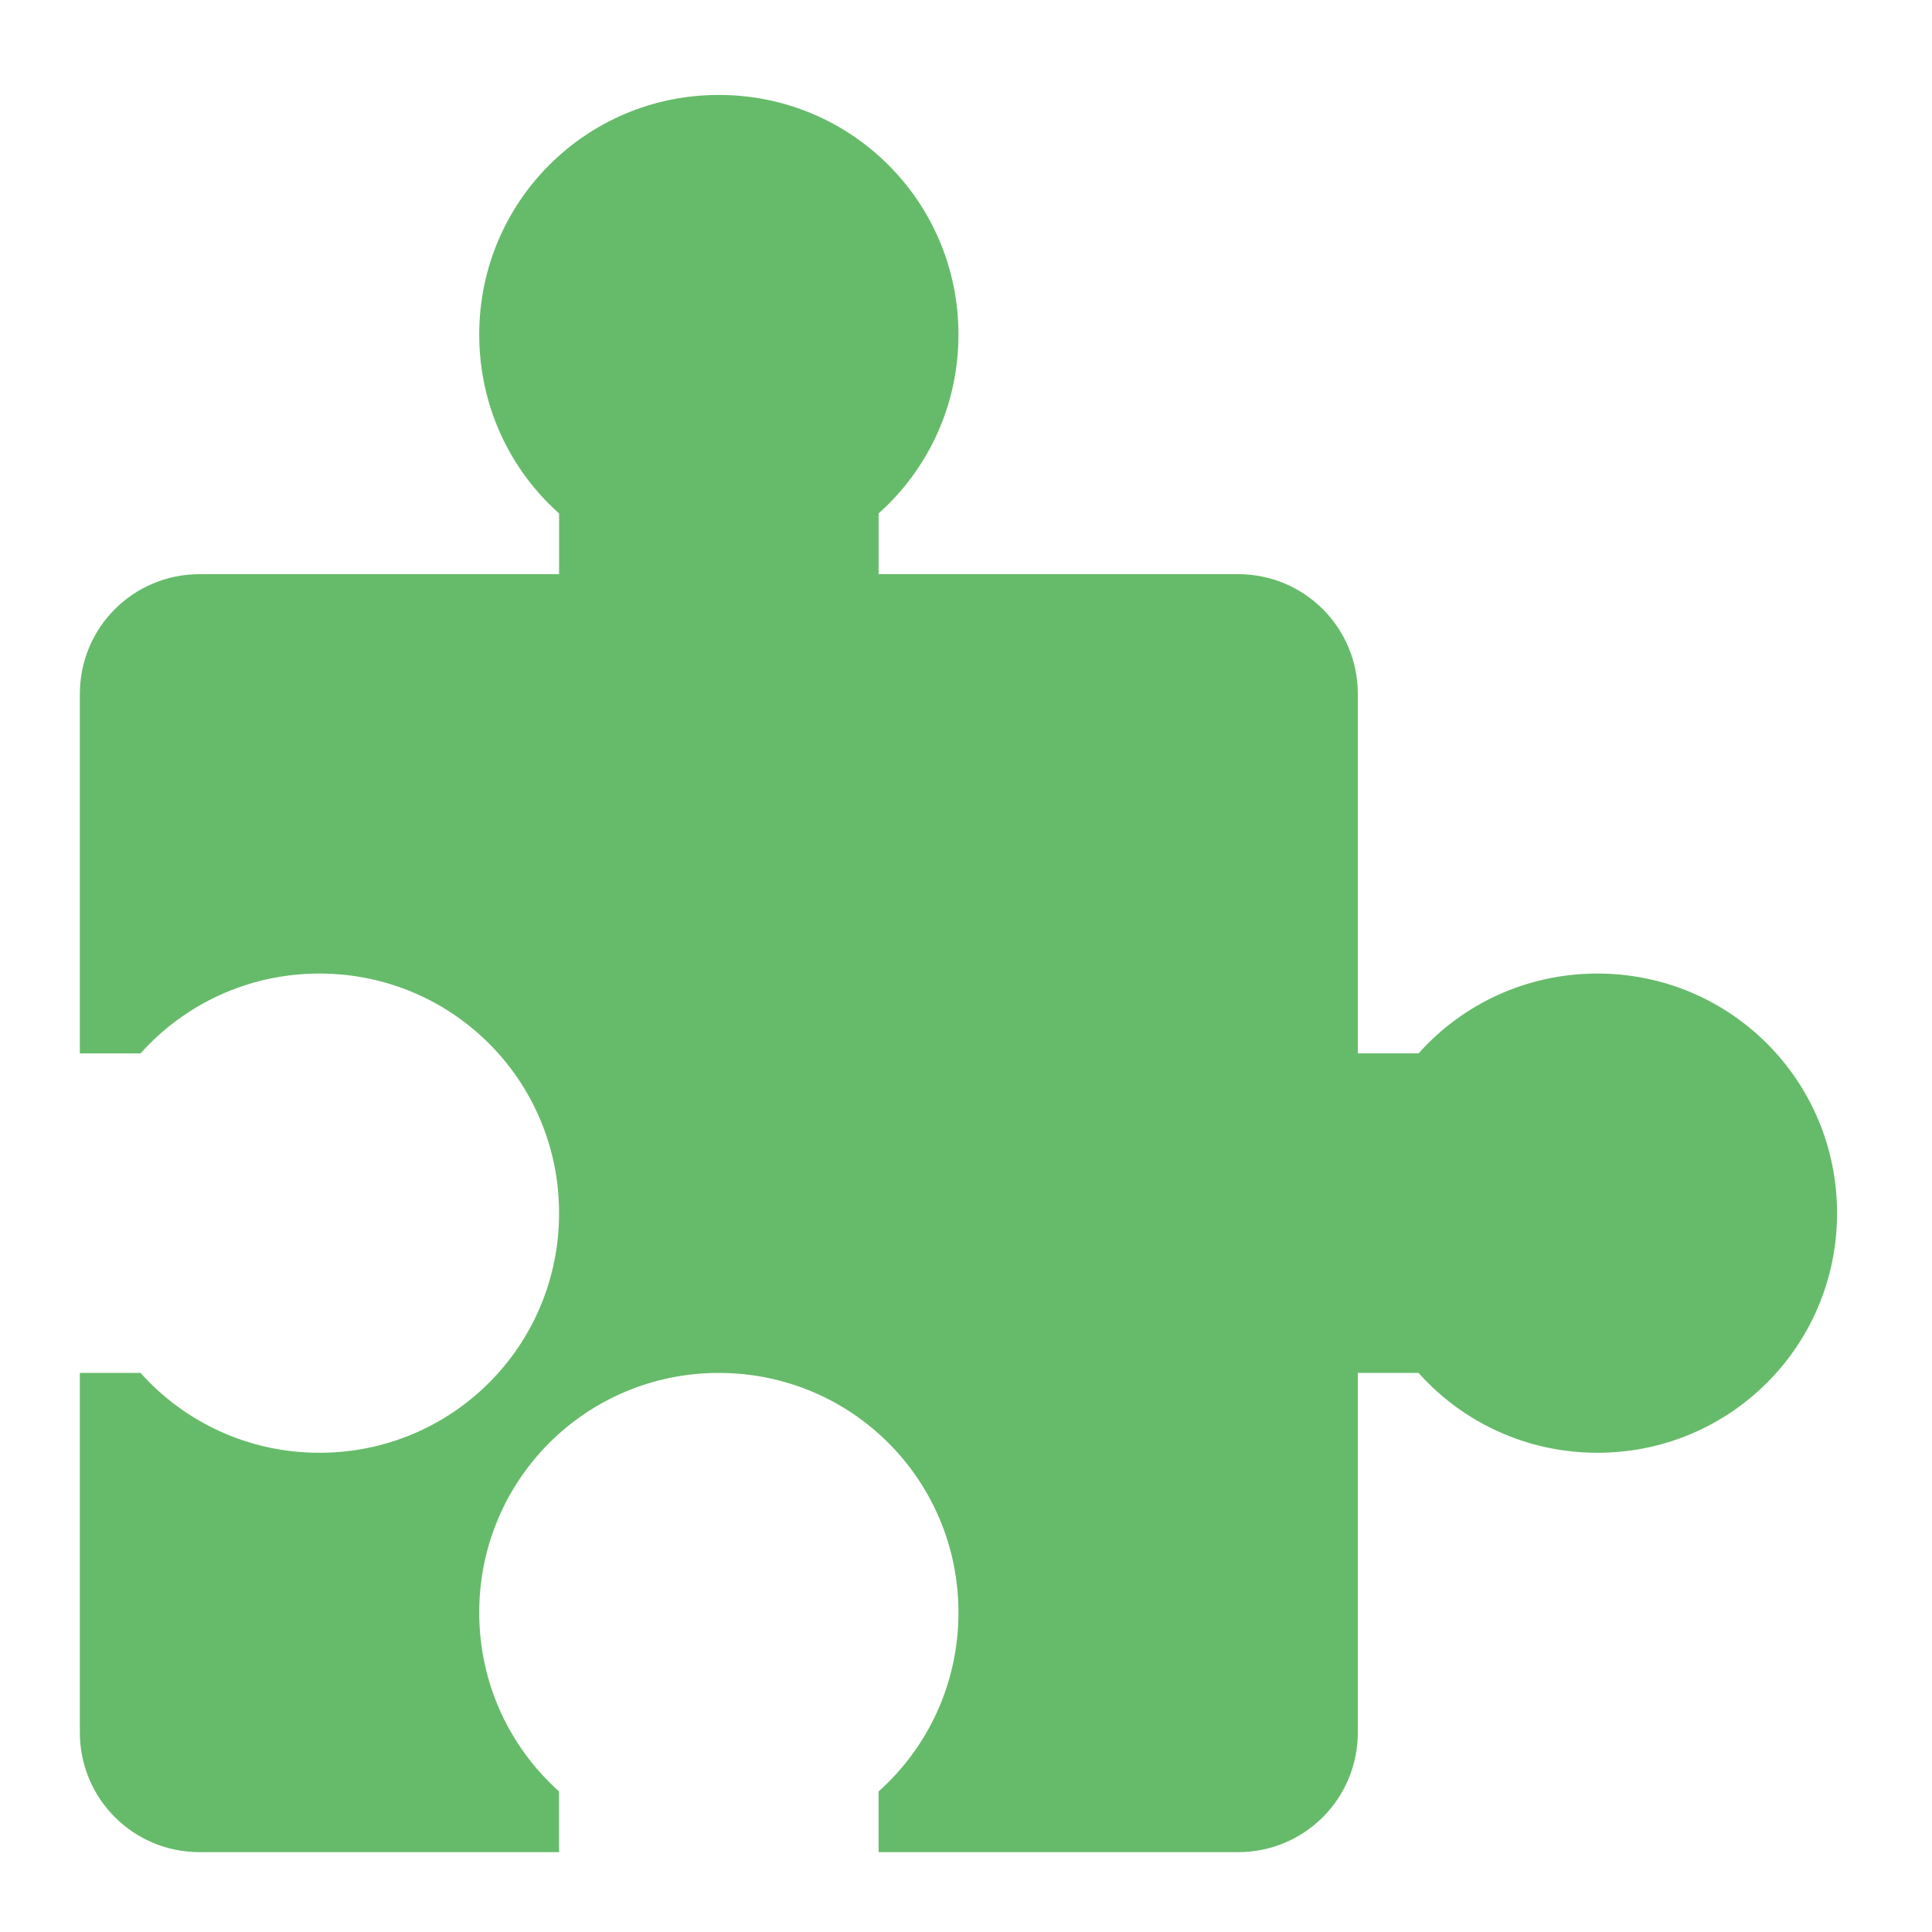
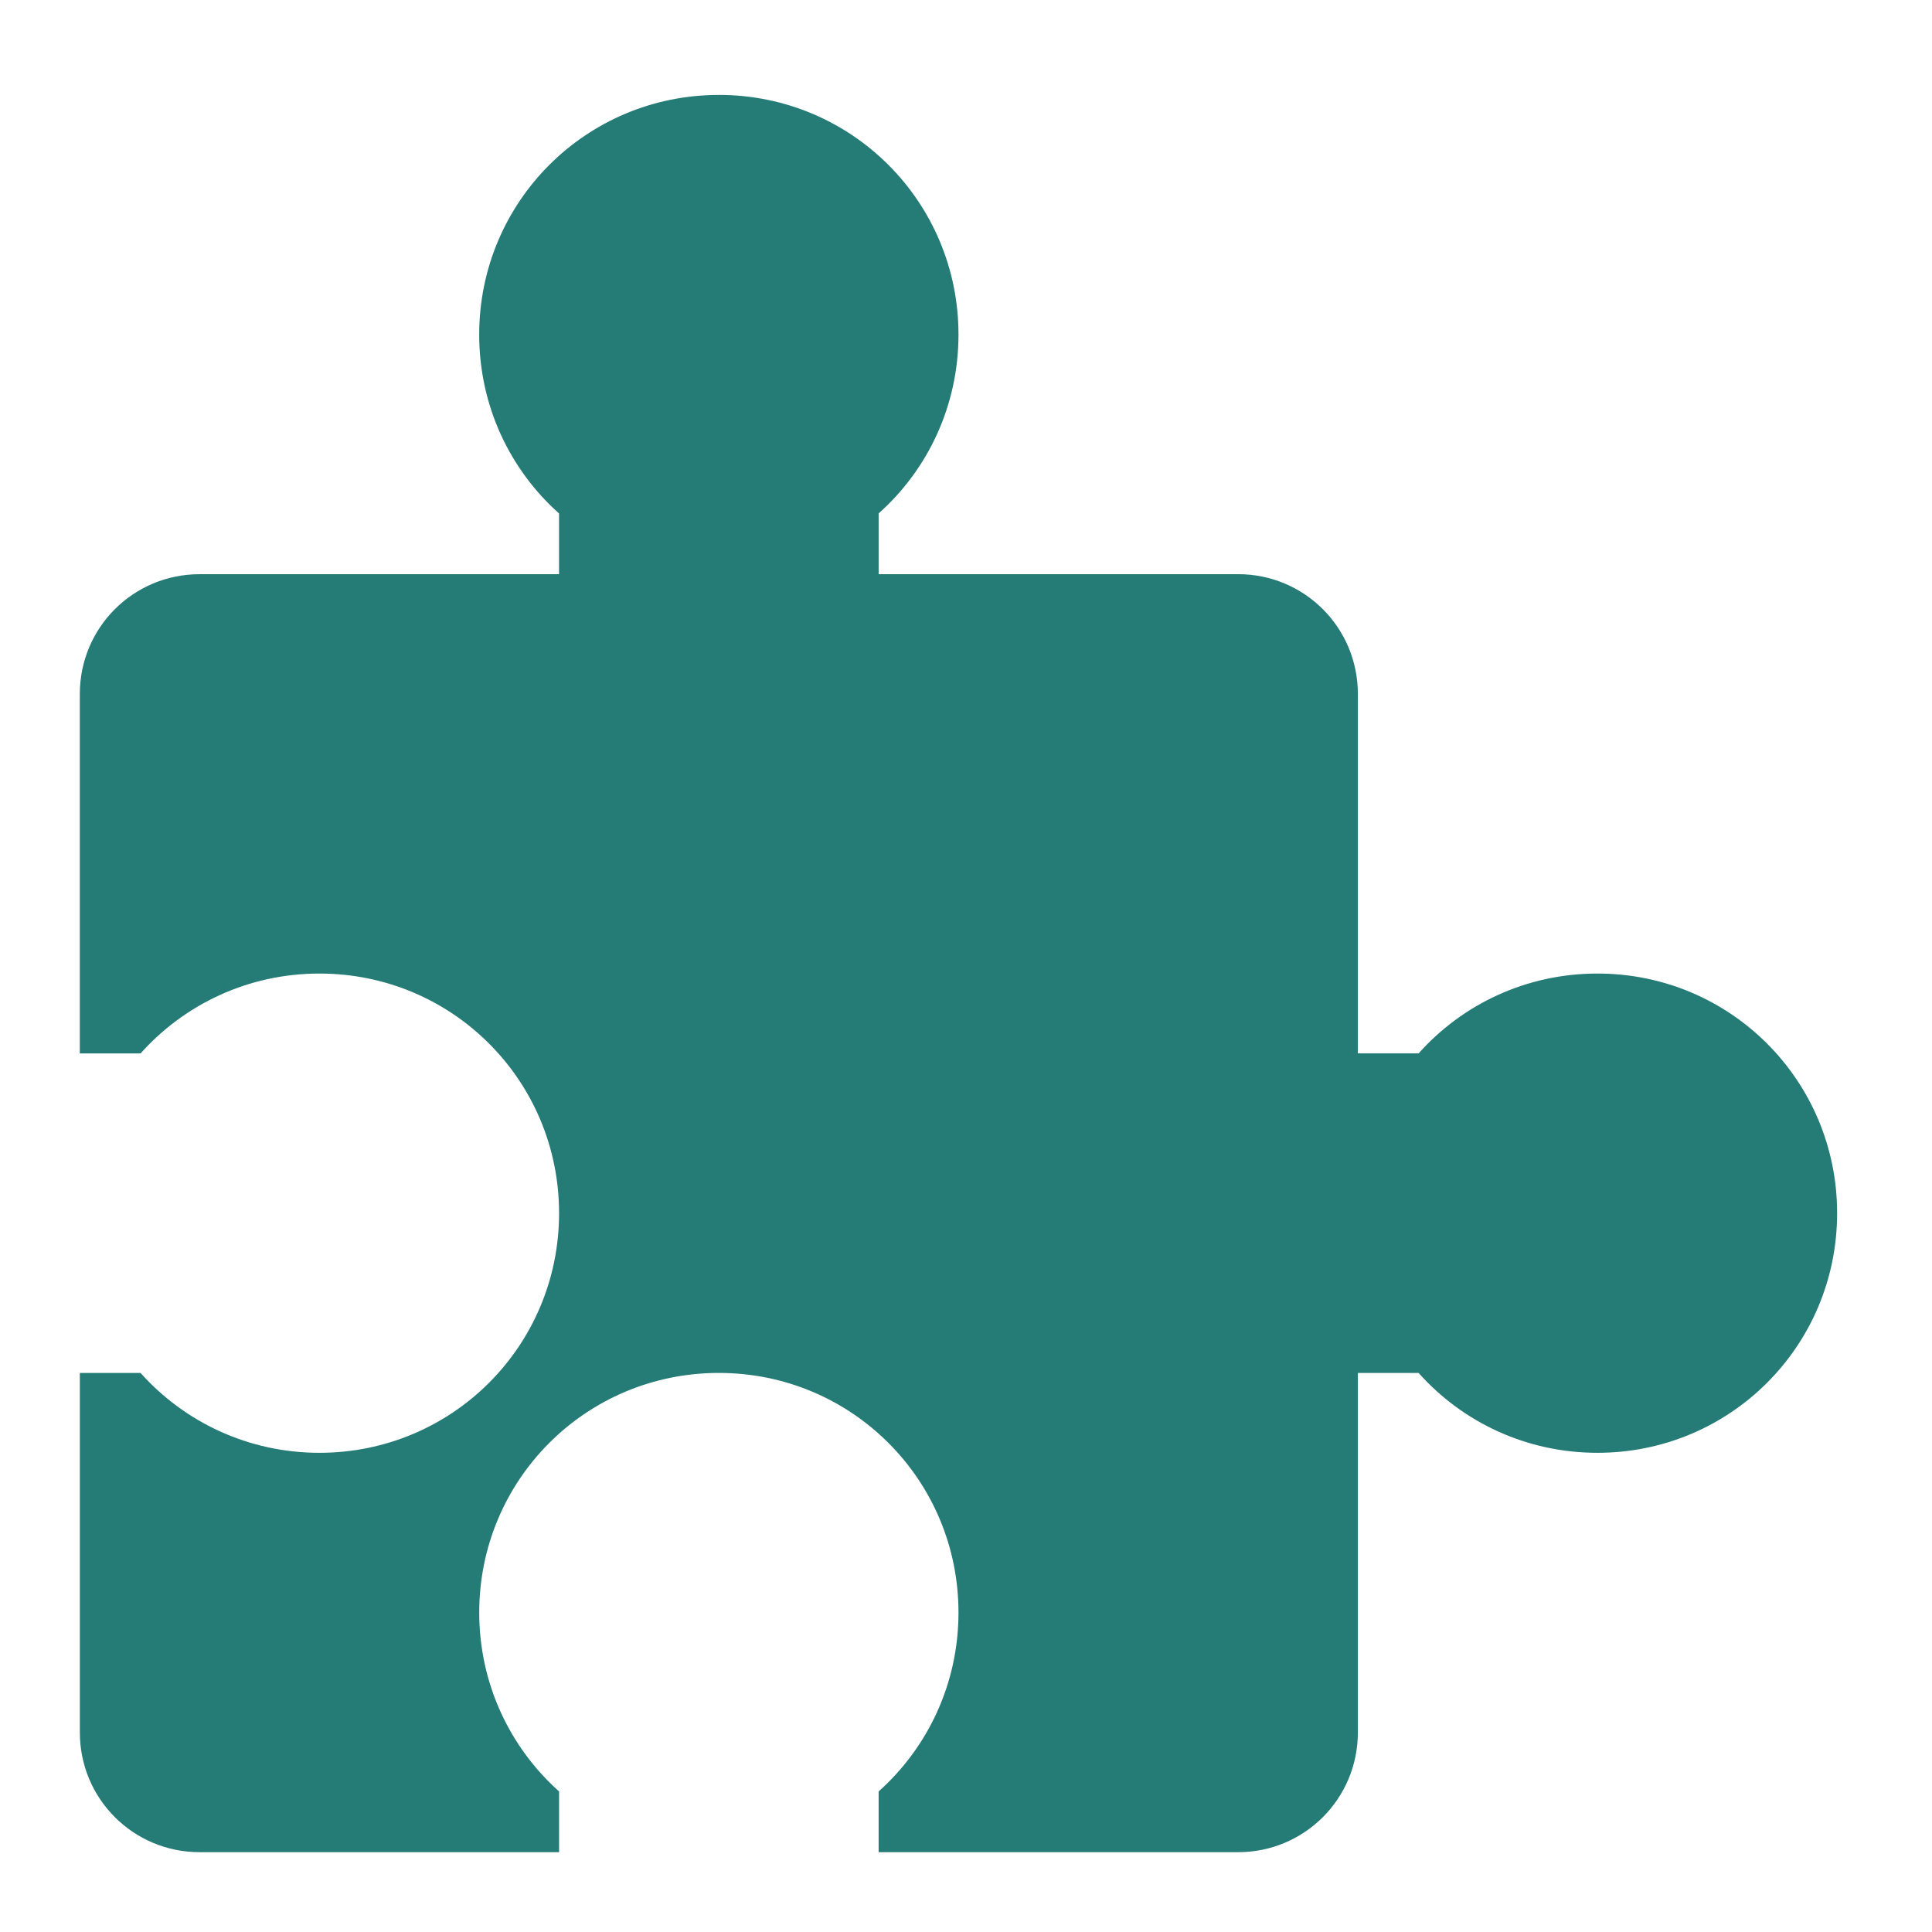
- <svg xmlns="http://www.w3.org/2000/svg" width="64px" height="64px" viewBox="0 0 64 64" version="1.1">
+ <svg xmlns="http://www.w3.org/2000/svg" width="64px" height="64px" viewBox="0 0 64 64" version="1.1" id="svg5">
+   <defs id="defs9" />
  <g id="surface1">
-     <path style=" stroke:none;fill-rule:nonzero;fill:rgb(40%,73.333%,41.569%);fill-opacity:1;" d="M 23.812 3.145 C 19.414 3.145 15.875 6.688 15.875 11.082 C 15.875 13.445 16.895 15.559 18.52 17.008 L 18.52 19.02 L 6.613 19.02 C 4.414 19.02 2.645 20.789 2.645 22.988 L 2.645 34.895 L 4.656 34.895 C 6.109 33.27 8.223 32.25 10.582 32.25 C 14.98 32.25 18.52 35.789 18.52 40.188 C 18.52 44.586 14.98 48.125 10.582 48.125 C 8.223 48.125 6.109 47.105 4.656 45.48 L 2.645 45.48 L 2.645 57.387 C 2.645 59.586 4.414 61.355 6.613 61.355 L 18.52 61.355 L 18.52 59.344 C 16.895 57.891 15.875 55.777 15.875 53.418 C 15.875 49.02 19.414 45.48 23.812 45.48 C 28.211 45.48 31.75 49.02 31.75 53.418 C 31.75 55.777 30.73 57.891 29.105 59.344 L 29.105 61.355 L 41.012 61.355 C 43.211 61.355 44.98 59.586 44.98 57.387 L 44.98 45.48 L 46.992 45.48 C 48.441 47.105 50.555 48.125 52.918 48.125 C 57.312 48.125 60.855 44.586 60.855 40.188 C 60.855 35.789 57.312 32.25 52.918 32.25 C 50.555 32.25 48.441 33.27 46.992 34.895 L 44.98 34.895 L 44.98 22.988 C 44.98 20.789 43.211 19.02 41.012 19.02 L 29.105 19.02 L 29.105 17.008 C 30.73 15.559 31.75 13.445 31.75 11.082 C 31.75 6.688 28.211 3.145 23.812 3.145 Z M 23.812 3.145 " />
+     <path style="fill:#257b76;fill-opacity:1;fill-rule:nonzero;stroke:none" d="m 23.812,3.145 c -4.398,0 -7.938,3.543 -7.938,7.938 0,2.363 1.02,4.477 2.645,5.926 v 2.012 H 6.613 c -2.199,0 -3.969,1.77 -3.969,3.969 v 11.906 H 4.656 C 6.109,33.27 8.223,32.25 10.582,32.25 c 4.398,0 7.938,3.539 7.938,7.938 0,4.398 -3.539,7.938 -7.938,7.938 -2.359,0 -4.473,-1.02 -5.926,-2.645 H 2.645 v 11.906 c 0,2.199 1.77,3.969 3.969,3.969 h 11.906 V 59.344 C 16.895,57.891 15.875,55.777 15.875,53.418 c 0,-4.398 3.539,-7.938 7.938,-7.938 4.398,0 7.938,3.539 7.938,7.938 0,2.359 -1.02,4.473 -2.645,5.926 v 2.012 h 11.906 c 2.199,0 3.969,-1.77 3.969,-3.969 v -11.906 h 2.012 c 1.449,1.625 3.562,2.645 5.926,2.645 4.395,0 7.938,-3.539 7.938,-7.938 0,-4.398 -3.543,-7.938 -7.938,-7.938 -2.363,0 -4.477,1.02 -5.926,2.645 h -2.012 v -11.906 c 0,-2.199 -1.77,-3.969 -3.969,-3.969 h -11.906 v -2.012 c 1.625,-1.449 2.645,-3.562 2.645,-5.926 0,-4.395 -3.539,-7.938 -7.938,-7.938 z m 0,0" id="path2" />
  </g>
</svg>
